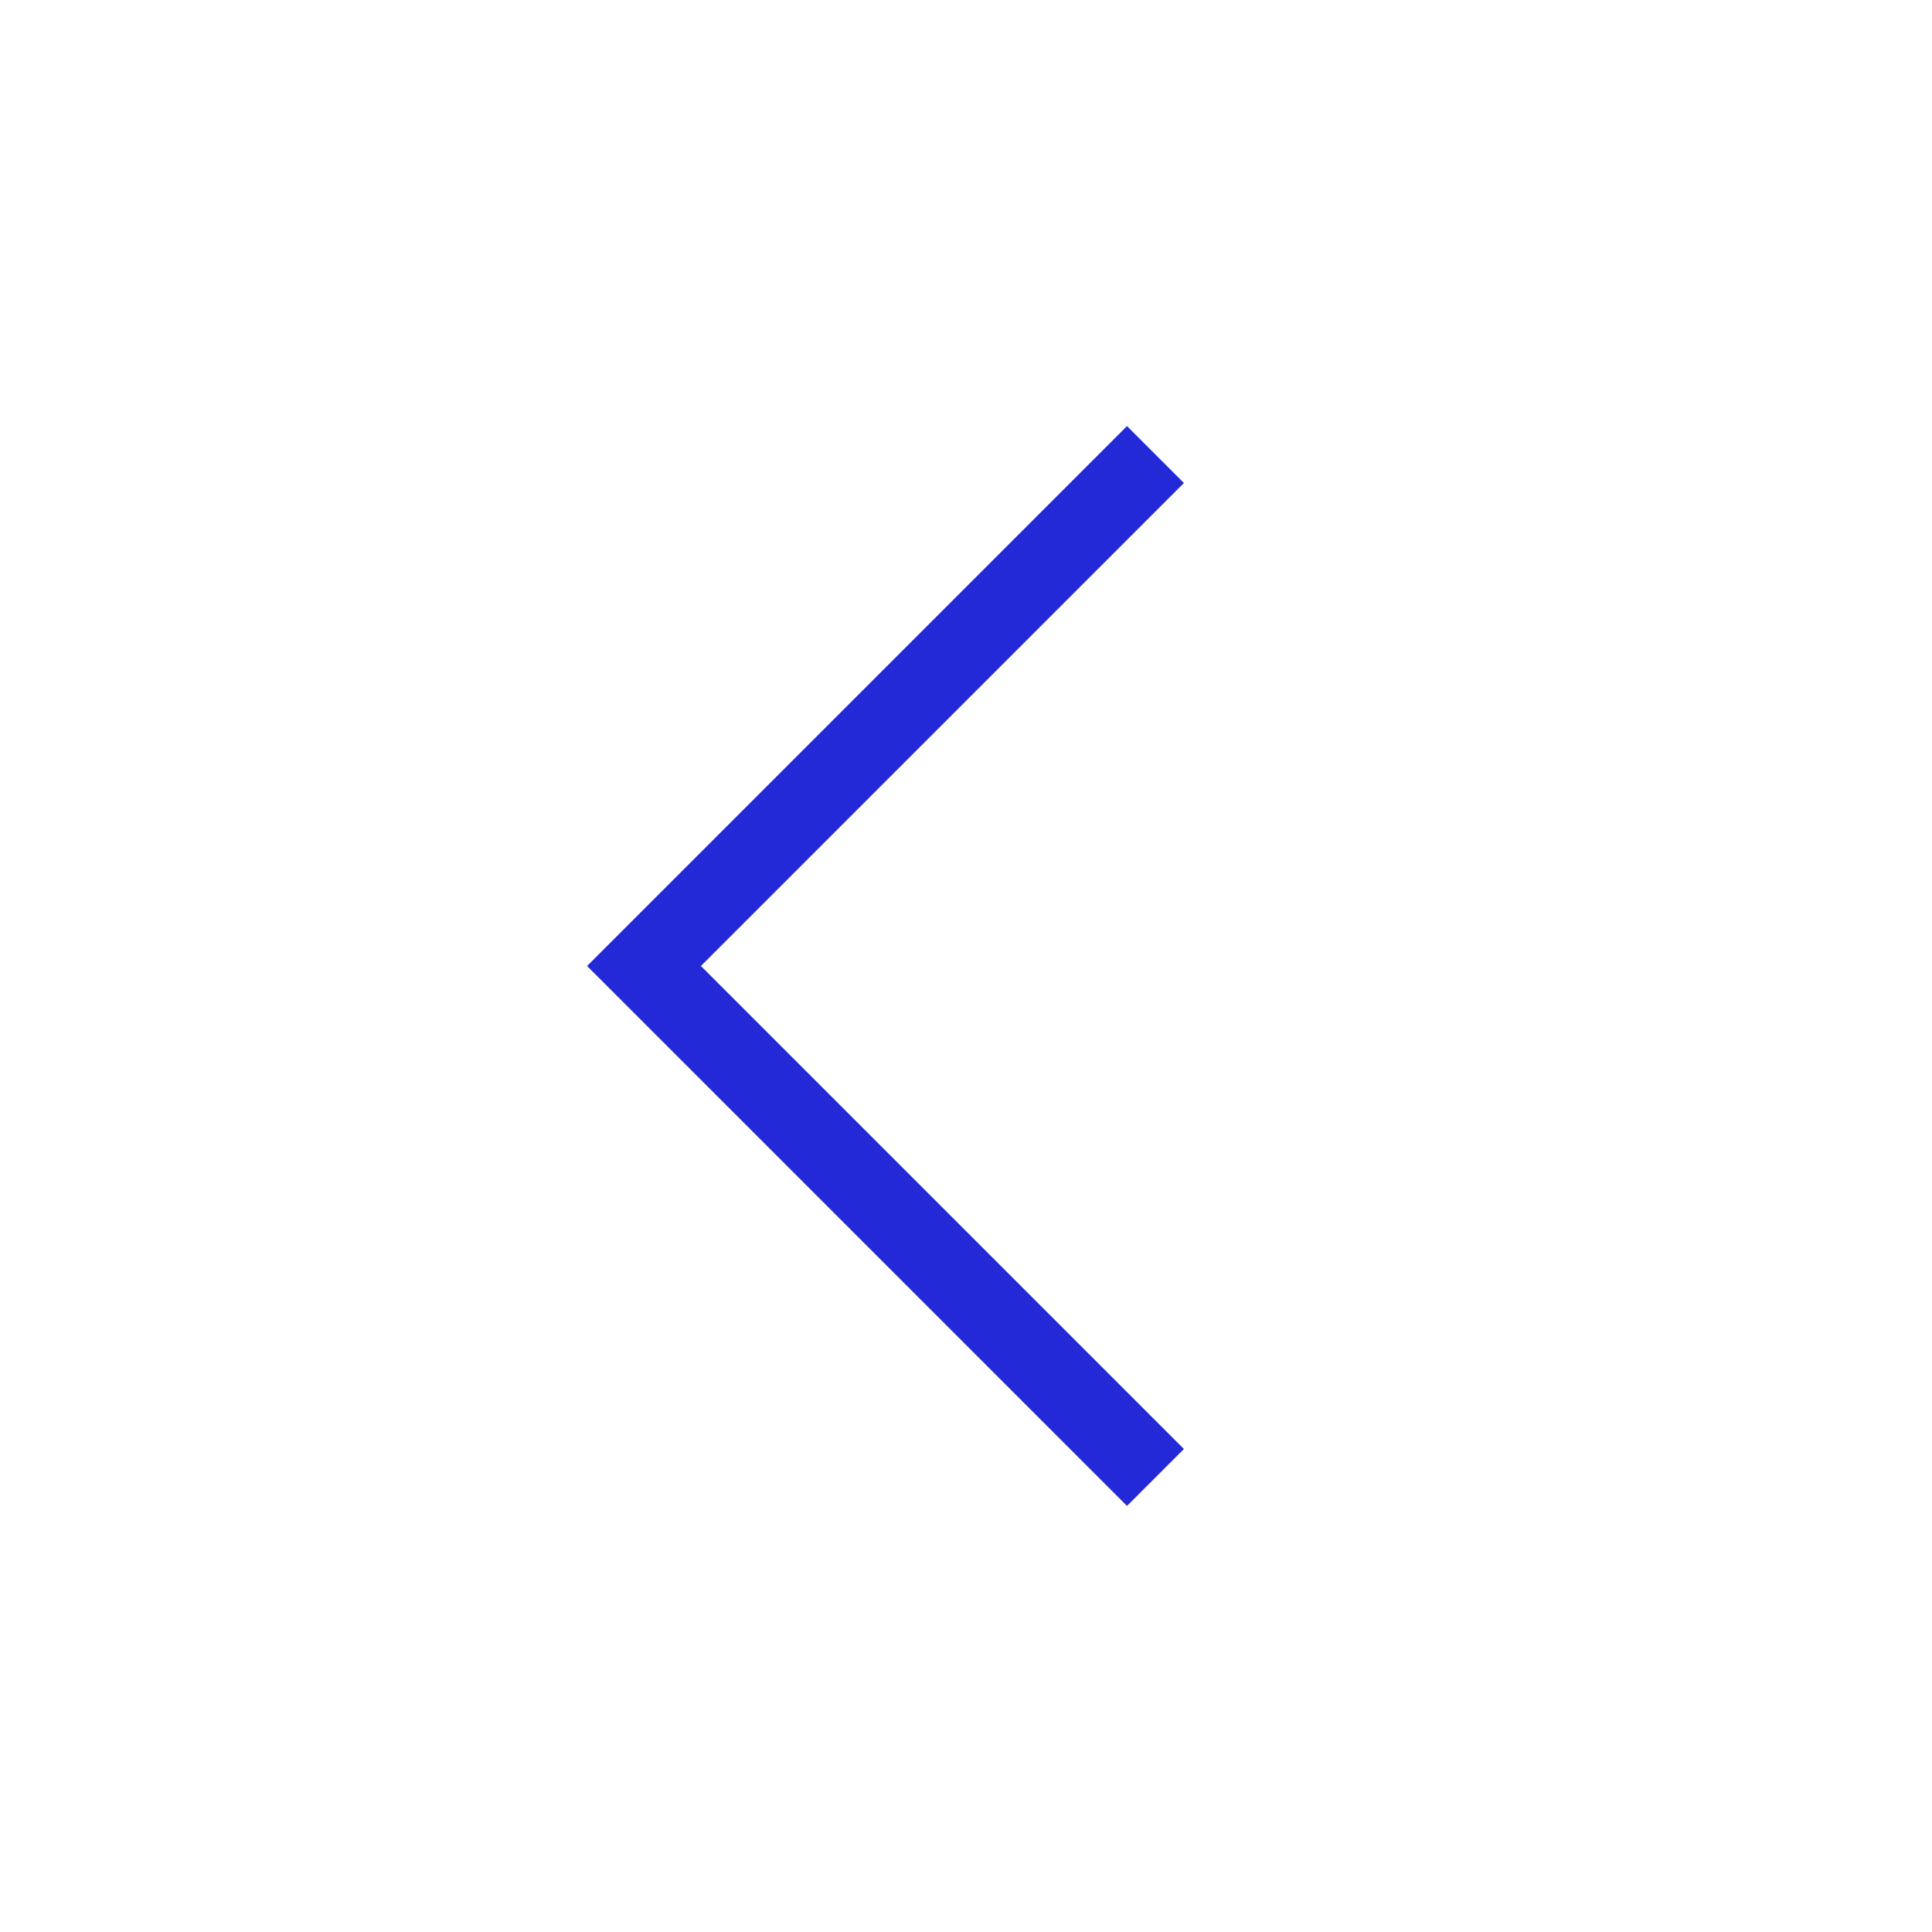
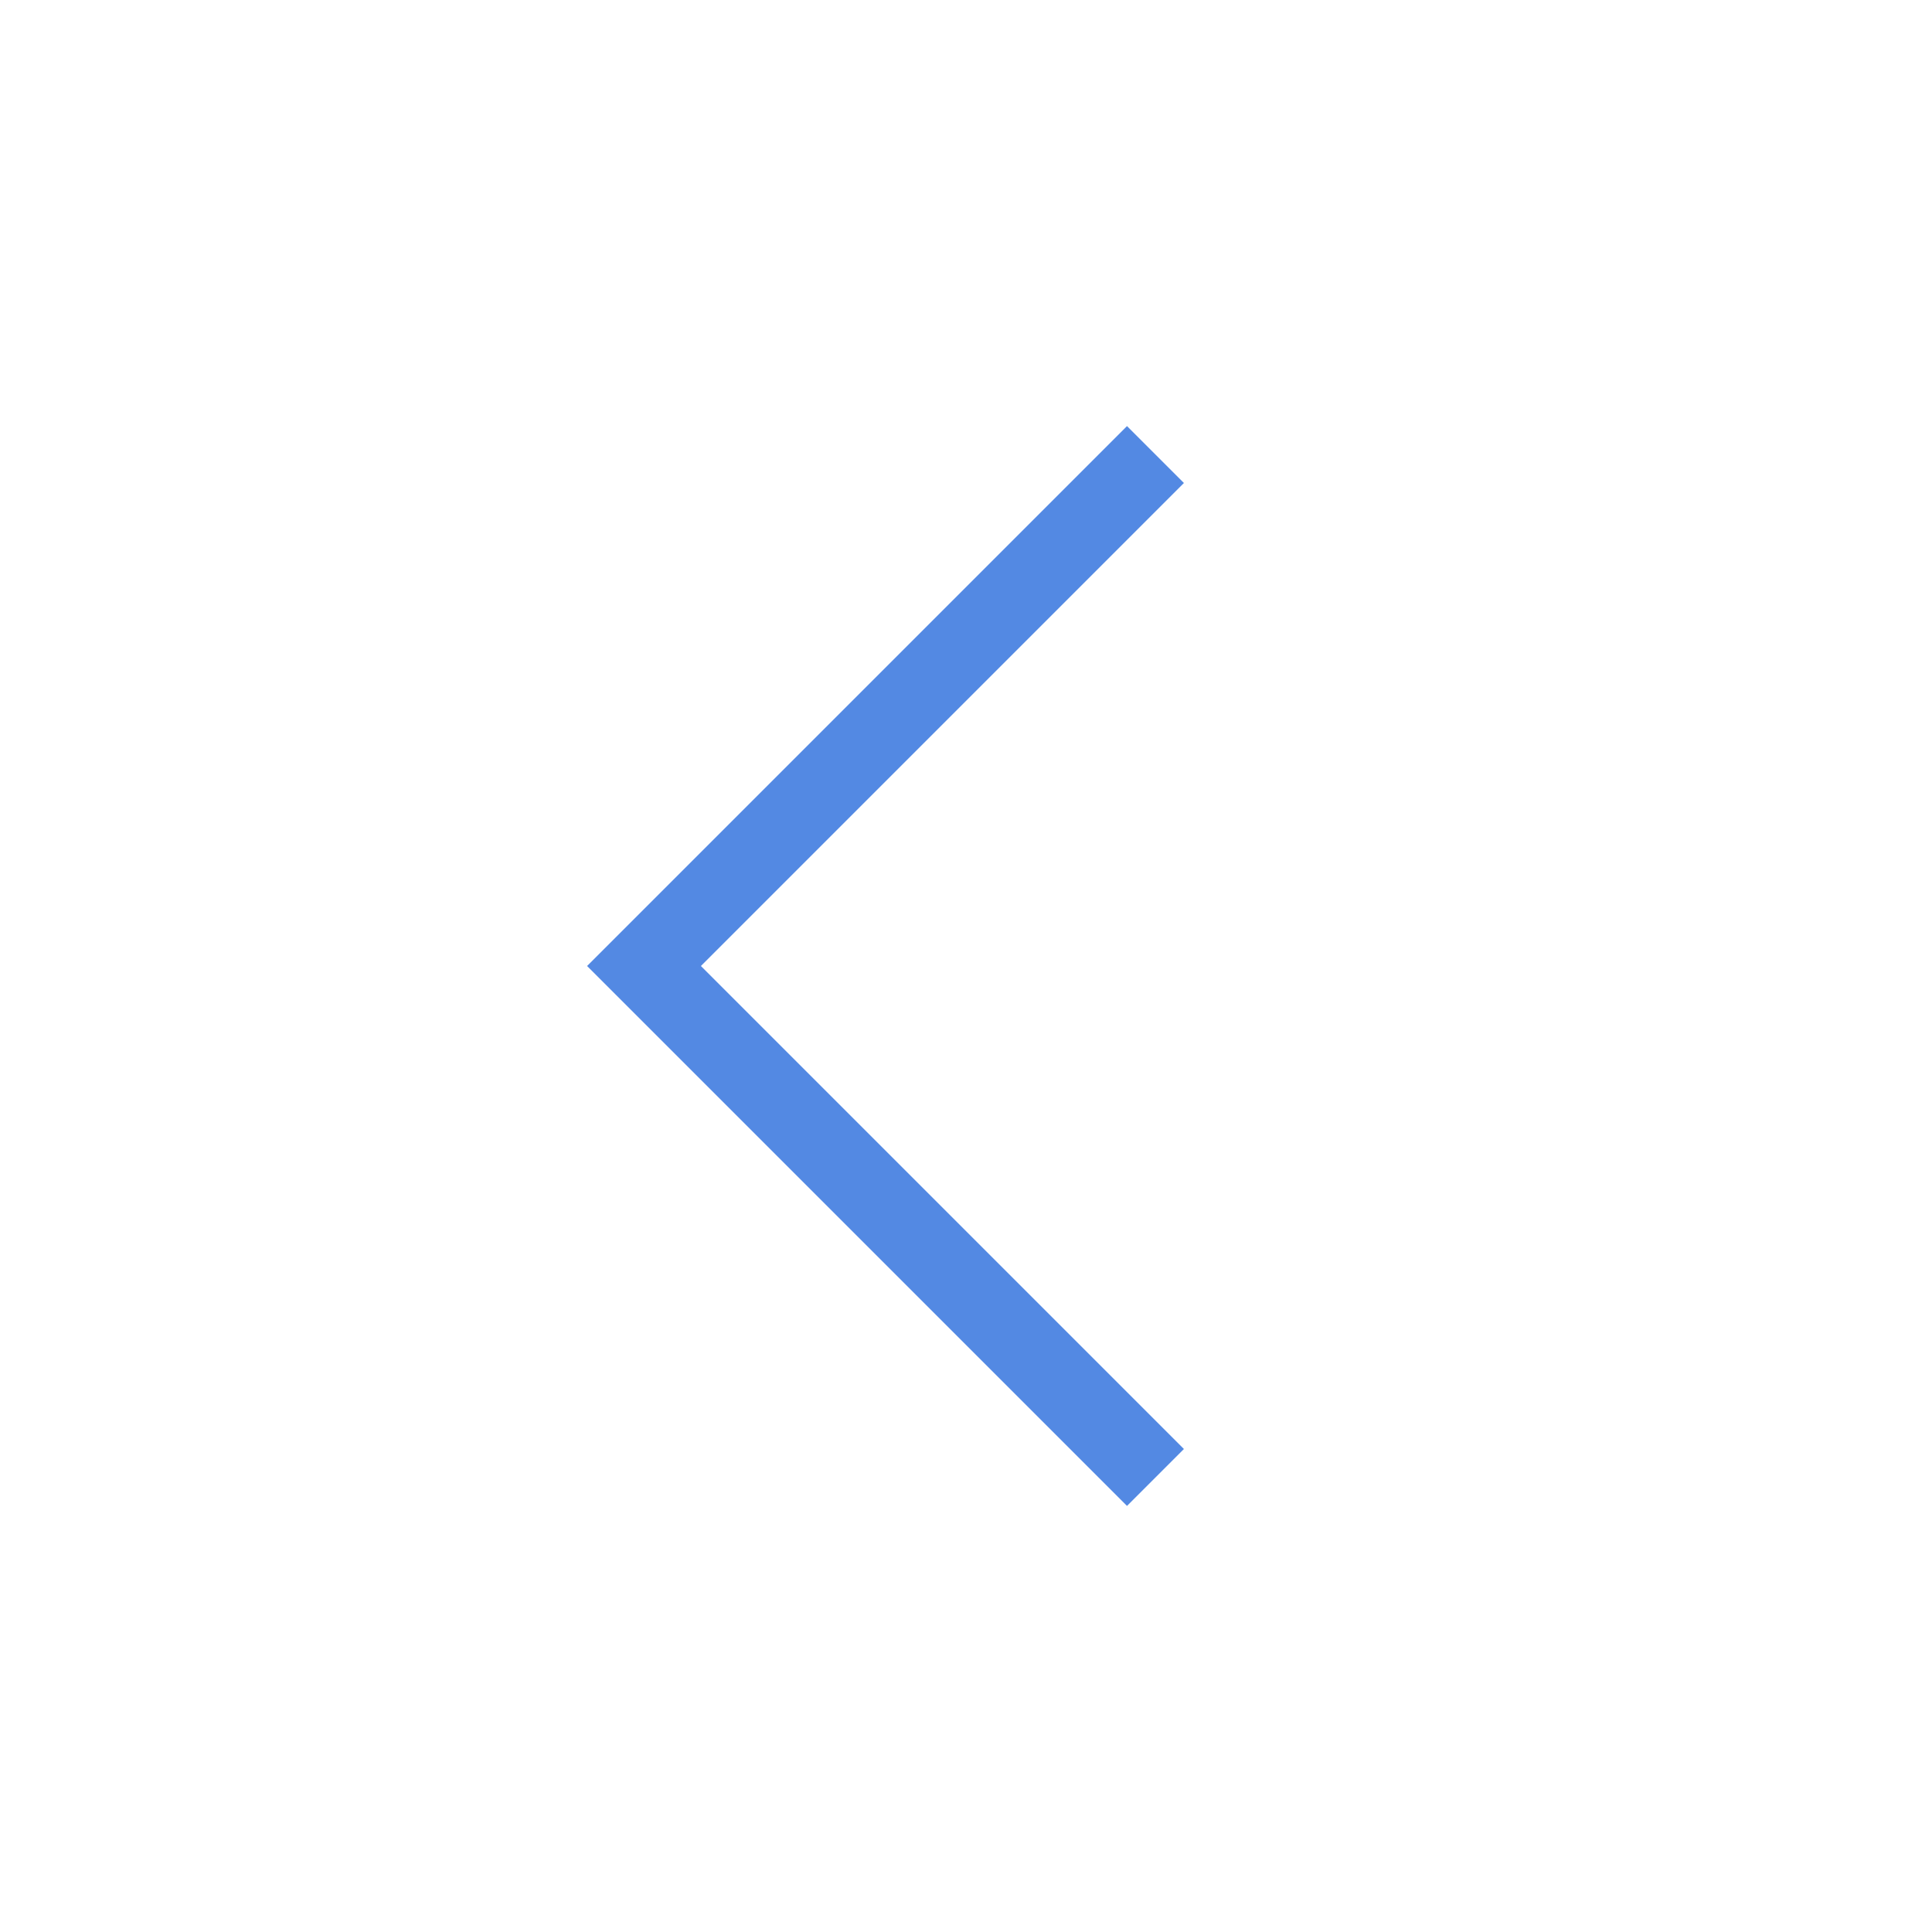
- <svg xmlns="http://www.w3.org/2000/svg" role="img" width="48px" height="48px" viewBox="0 0 24 24" aria-labelledby="chevronLeftIconTitle" stroke="#2329D6" stroke-width="1" stroke-linecap="square" stroke-linejoin="miter" fill="none" color="#2329D6">
+ <svg xmlns="http://www.w3.org/2000/svg" role="img" width="48px" height="48px" viewBox="0 0 24 24" aria-labelledby="chevronLeftIconTitle" stroke="#5389E3" stroke-width="1" stroke-linecap="square" stroke-linejoin="miter" fill="none" color="#5389E3">
  <polyline points="14 18 8 12 14 6 14 6" />
</svg>
